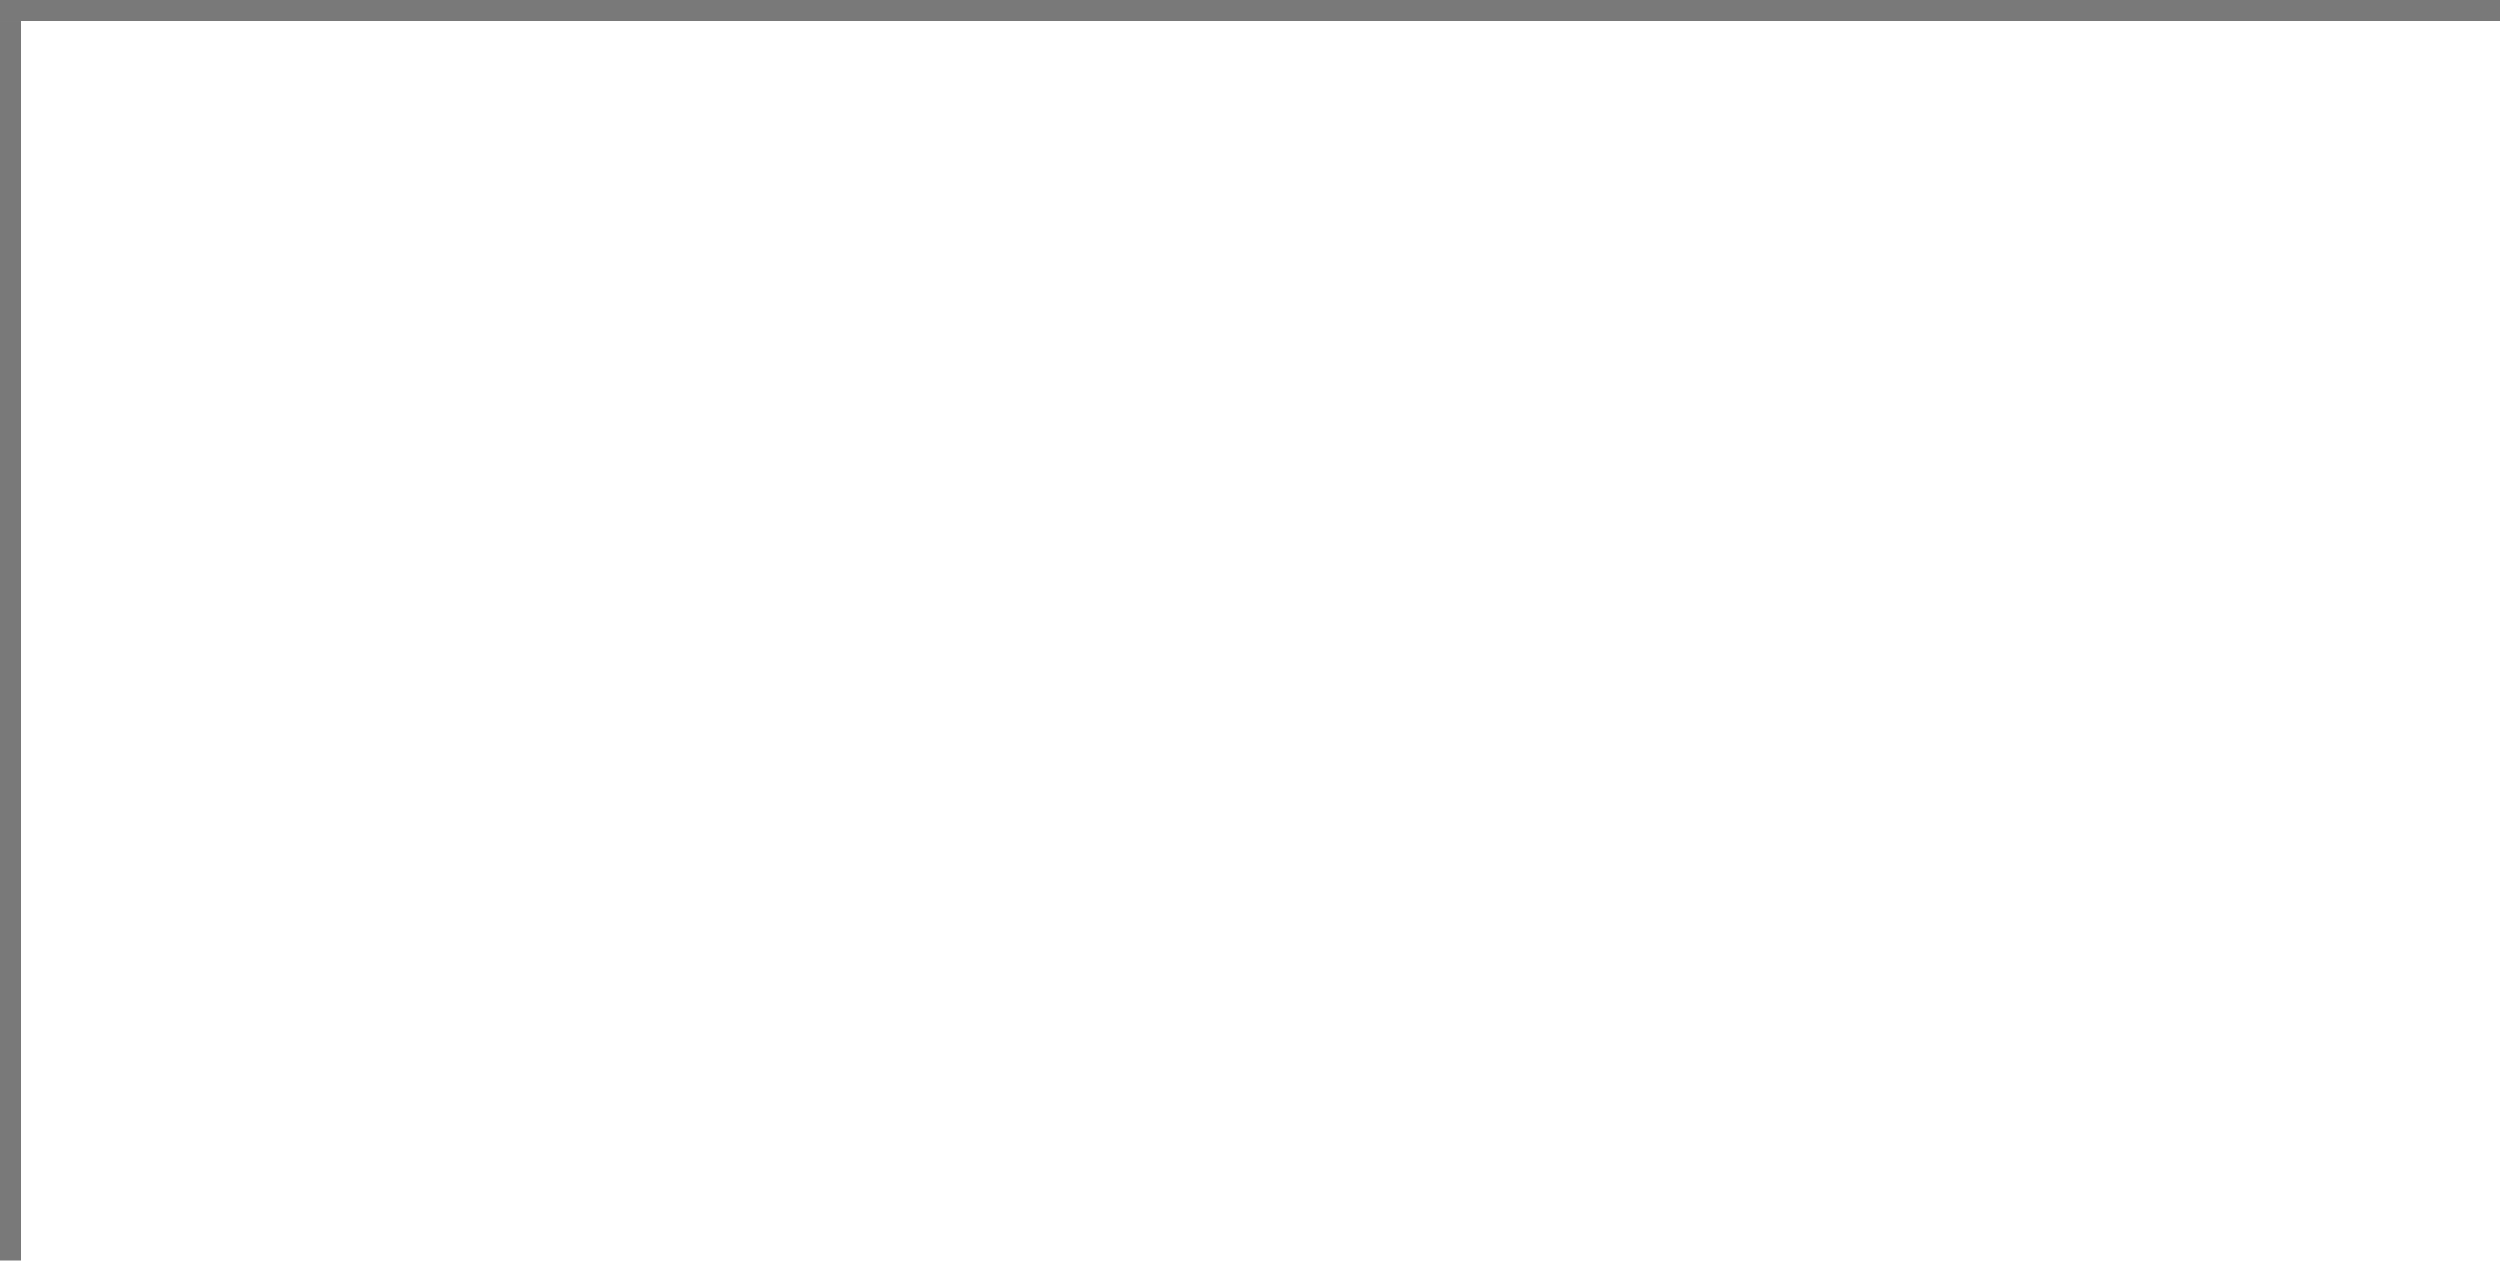
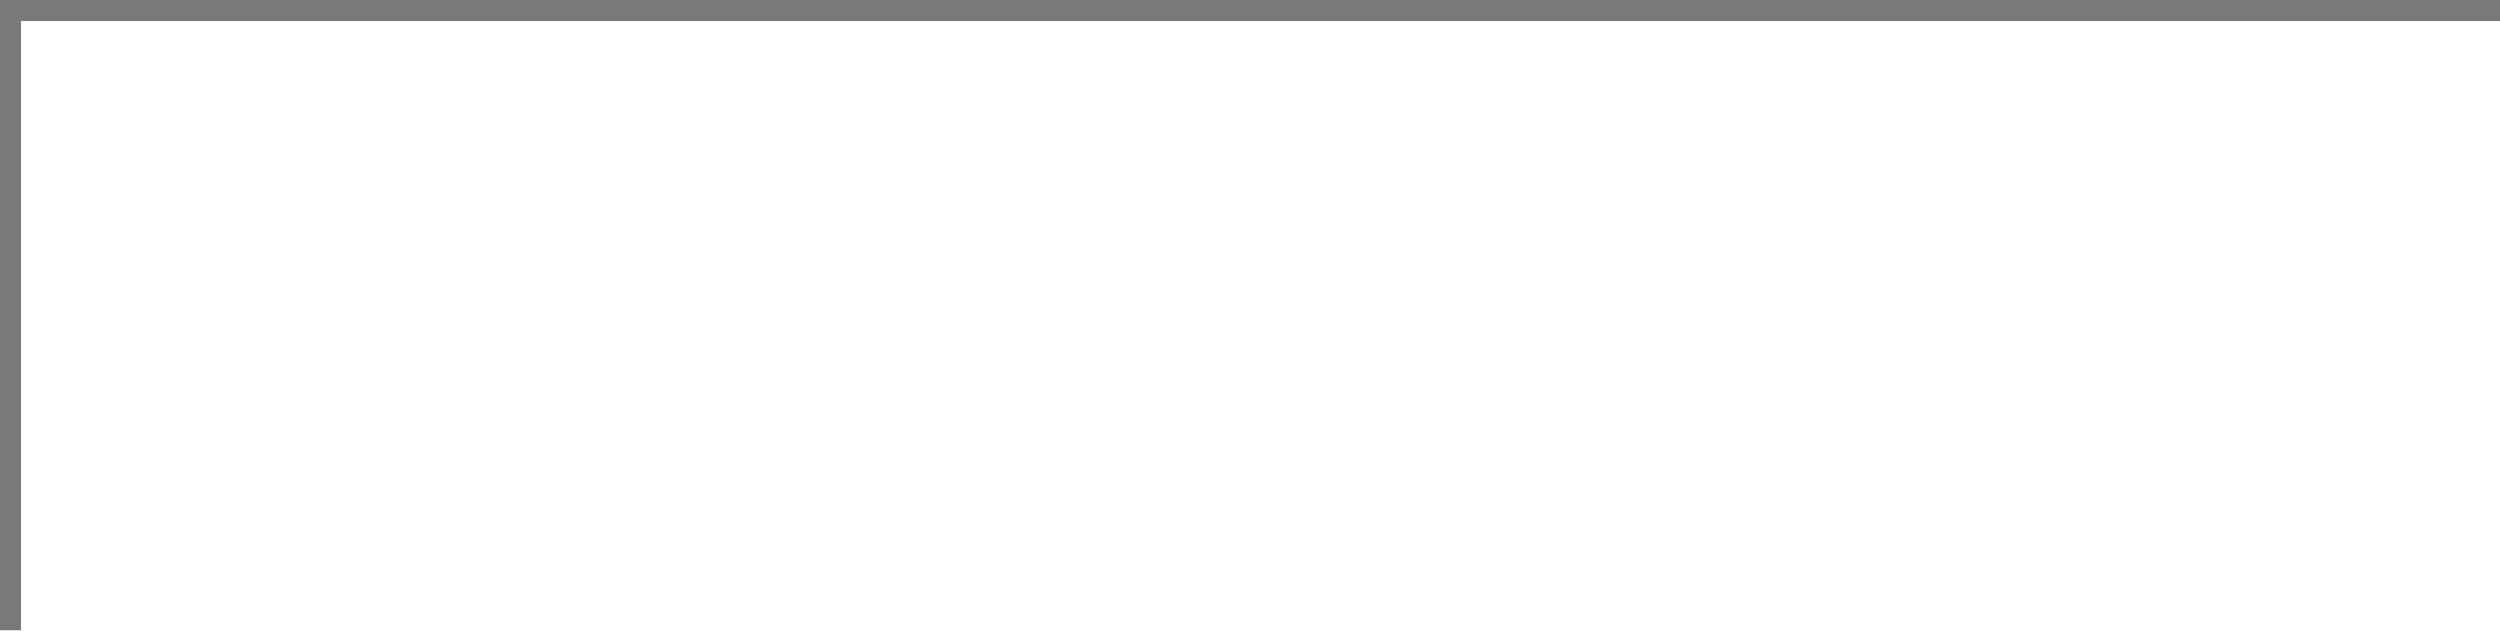
- <svg xmlns="http://www.w3.org/2000/svg" version="1.1" width="119px" height="60px" viewBox="193 30 119 60">
-   <path d="M 1 1  L 119 1  L 119 60  L 1 60  L 1 1  Z " fill-rule="nonzero" fill="rgba(255, 255, 255, 1)" stroke="none" transform="matrix(1 0 0 1 193 30 )" class="fill" />
-   <path d="M 0.5 1  L 0.5 60  " stroke-width="1" stroke-dasharray="0" stroke="rgba(121, 121, 121, 1)" fill="none" transform="matrix(1 0 0 1 193 30 )" class="stroke" />
-   <path d="M 0 0.5  L 119 0.5  " stroke-width="1" stroke-dasharray="0" stroke="rgba(121, 121, 121, 1)" fill="none" transform="matrix(1 0 0 1 193 30 )" class="stroke" />
+ <svg xmlns="http://www.w3.org/2000/svg" version="1.1" width="119px" height="30px" viewBox="193 0 119 30">
+   <path d="M 1 1  L 119 1  L 119 30  L 1 30  L 1 1  Z " fill-rule="nonzero" fill="rgba(255, 255, 255, 1)" stroke="none" transform="matrix(1 0 0 1 193 0 )" class="fill" />
+   <path d="M 0.5 1  L 0.5 30  " stroke-width="1" stroke-dasharray="0" stroke="rgba(121, 121, 121, 1)" fill="none" transform="matrix(1 0 0 1 193 0 )" class="stroke" />
+   <path d="M 0 0.5  L 119 0.5  " stroke-width="1" stroke-dasharray="0" stroke="rgba(121, 121, 121, 1)" fill="none" transform="matrix(1 0 0 1 193 0 )" class="stroke" />
</svg>
